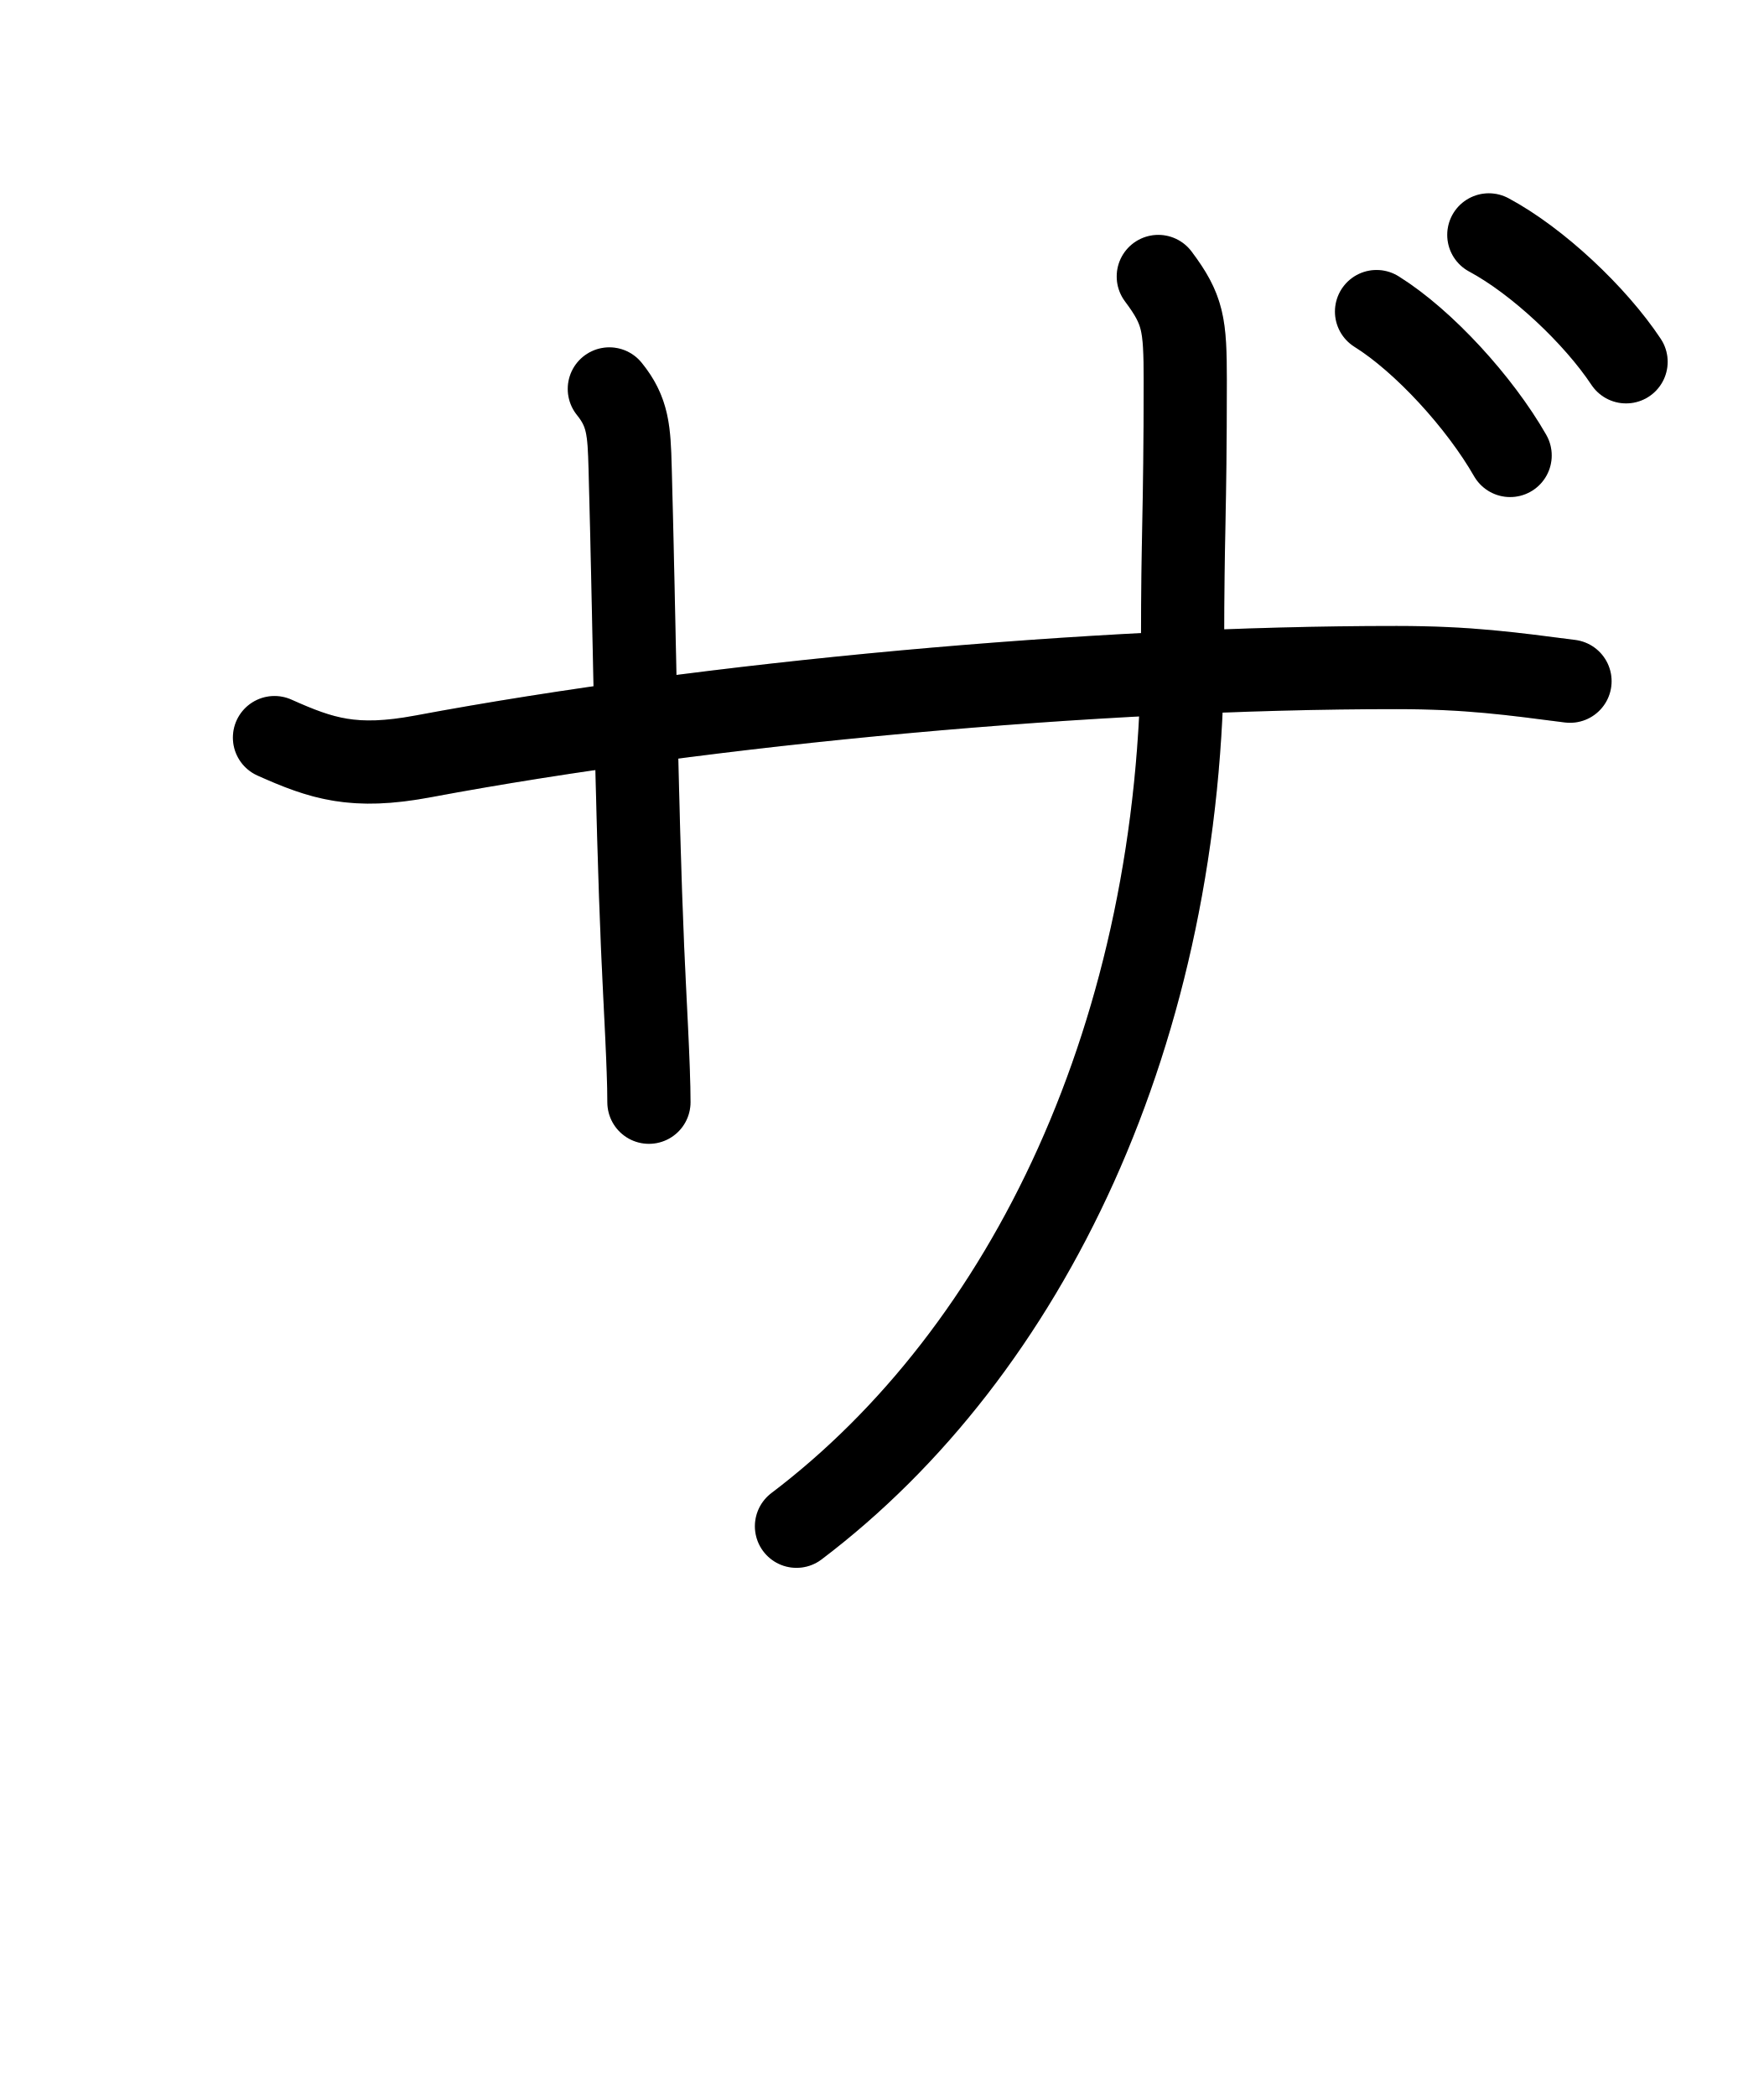
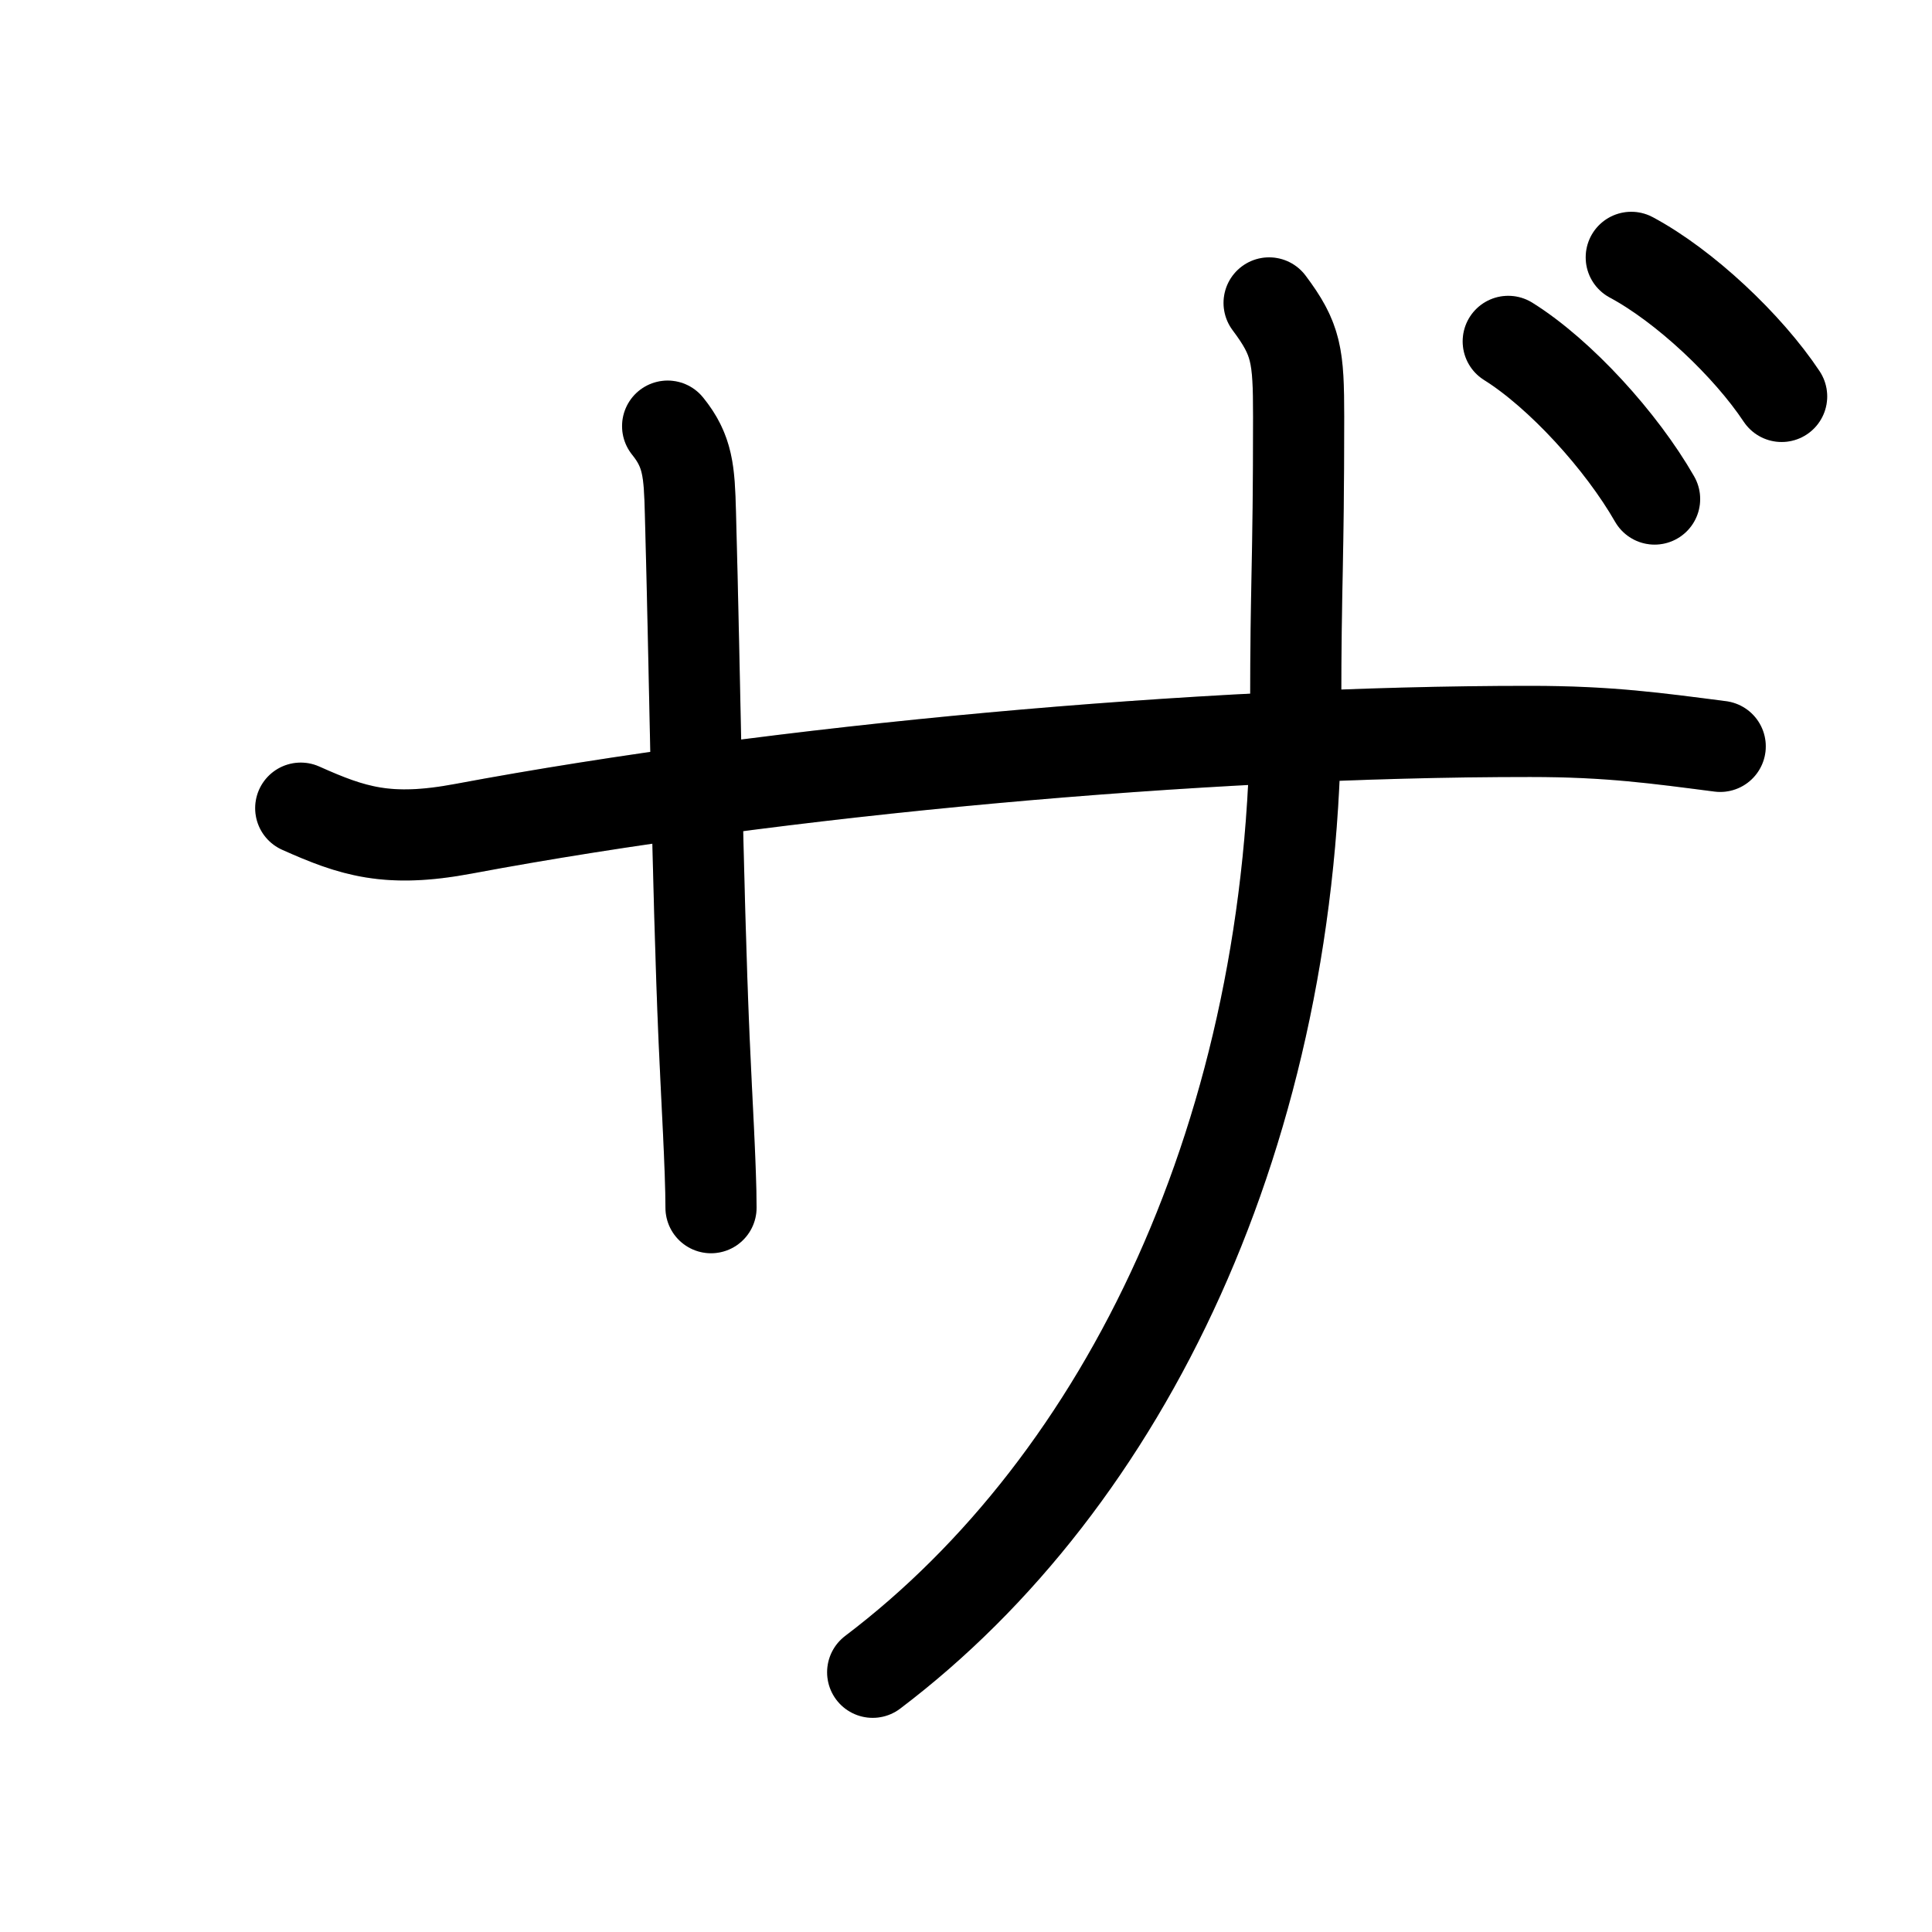
- <svg xmlns="http://www.w3.org/2000/svg" id="kvg-030b6" class="kanjivg" viewBox="0 0 106 126" width="106" height="126" xml:space="preserve" version="1.1" baseProfile="full">
+ <svg xmlns="http://www.w3.org/2000/svg" id="kvg-030b6" class="kanjivg" viewBox="0 0 106 106" width="106" height="106" xml:space="preserve" version="1.1" baseProfile="full">
  <defs>
    <style type="text/css">path.black{fill:none;stroke:black;stroke-width:5;stroke-linecap:round;stroke-linejoin:round;}path.grey{fill:none;stroke:#ddd;stroke-width:5;stroke-linecap:round;stroke-linejoin:round;}path.stroke{fill:none;stroke:black;stroke-width:5;stroke-linecap:round;stroke-linejoin:round;}text{font-size:16px;font-family:Segoe UI Symbol,Cambria Math,DejaVu Sans,Symbola,Quivira,STIX,Code2000;-webkit-touch-callout:none;cursor:pointer;-webkit-user-select:none;-khtml-user-select:none;-moz-user-select:none;-ms-user-select:none;user-select: none;}text:hover{color:#777;}#reset{font-weight:bold;}</style>
    <marker id="markerStart" markerWidth="8" markerHeight="8" style="overflow:visible;">
      <circle cx="0" cy="0" r="1.5" style="stroke:none;fill:red;fill-opacity:0.5;" />
    </marker>
    <marker id="markerEnd" style="overflow:visible;">
      <circle cx="0" cy="0" r="0.8" style="stroke:none;fill:blue;fill-opacity:0.5;">
        <animate attributeName="opacity" from="1" to="0" dur="3s" repeatCount="indefinite" />
      </circle>
    </marker>
  </defs>
  <path d="M16.5,44.34c2.84,1.27,4.77,1.91,8.93,1.13c17.2-3.22,40.45-5.35,58.53-5.34c4.33,0,6.92,0.37,10.42,0.82" class="grey" />
  <path d="M36.63,23.38c1.12,1.38,1.19,2.5,1.25,4.75c0.25,9,0.38,20.25,0.75,28.88c0.14,3.25,0.38,7.12,0.38,9.25" class="grey" />
  <path d="M69.63,16.62c1.5,2,1.62,2.87,1.62,6.25c0,8.25-0.16,9-0.16,15.88c0,23.25-9.34,42.5-23.21,53" class="grey" />
  <path d="M82.75,18.73c2.85,1.78,6.21,5.47,8.03,8.65" class="grey" />
  <path d="M89.5,14.12c2.93,1.57,6.39,4.83,8.25,7.63" class="grey" />
  <path d="M16.5,44.34c2.84,1.27,4.77,1.91,8.93,1.13c17.2-3.22,40.45-5.35,58.53-5.34c4.33,0,6.92,0.37,10.42,0.82" class="stroke" stroke-dasharray="150">
    <animate attributeName="stroke-dashoffset" from="150" to="0" dur="1.8s" begin="0.0s" fill="freeze" />
  </path>
  <path d="M36.63,23.38c1.12,1.38,1.19,2.5,1.25,4.75c0.25,9,0.38,20.25,0.75,28.88c0.14,3.25,0.38,7.12,0.38,9.25" class="stroke" stroke-dasharray="150">
    <set attributeName="opacity" to="0" dur="1.7s" />
    <animate attributeName="stroke-dashoffset" from="150" to="0" dur="1.8s" begin="1.7s" fill="freeze" />
  </path>
  <path d="M69.63,16.62c1.5,2,1.62,2.87,1.62,6.25c0,8.25-0.16,9-0.16,15.88c0,23.25-9.34,42.5-23.21,53" class="stroke" stroke-dasharray="150">
    <set attributeName="opacity" to="0" dur="2.8s" />
    <animate attributeName="stroke-dashoffset" from="150" to="0" dur="1.8s" begin="2.8s" fill="freeze" />
  </path>
  <path d="M82.75,18.73c2.85,1.78,6.21,5.47,8.03,8.65" class="stroke" stroke-dasharray="150">
    <set attributeName="opacity" to="0" dur="4.5s" />
    <animate attributeName="stroke-dashoffset" from="150" to="0" dur="1.8s" begin="4.5s" fill="freeze" />
  </path>
  <path d="M89.5,14.12c2.93,1.57,6.39,4.83,8.25,7.63" class="stroke" stroke-dasharray="150">
    <set attributeName="opacity" to="0" dur="5.4s" />
    <animate attributeName="stroke-dashoffset" from="150" to="0" dur="1.8s" begin="5.4s" fill="freeze" />
  </path>
</svg>
